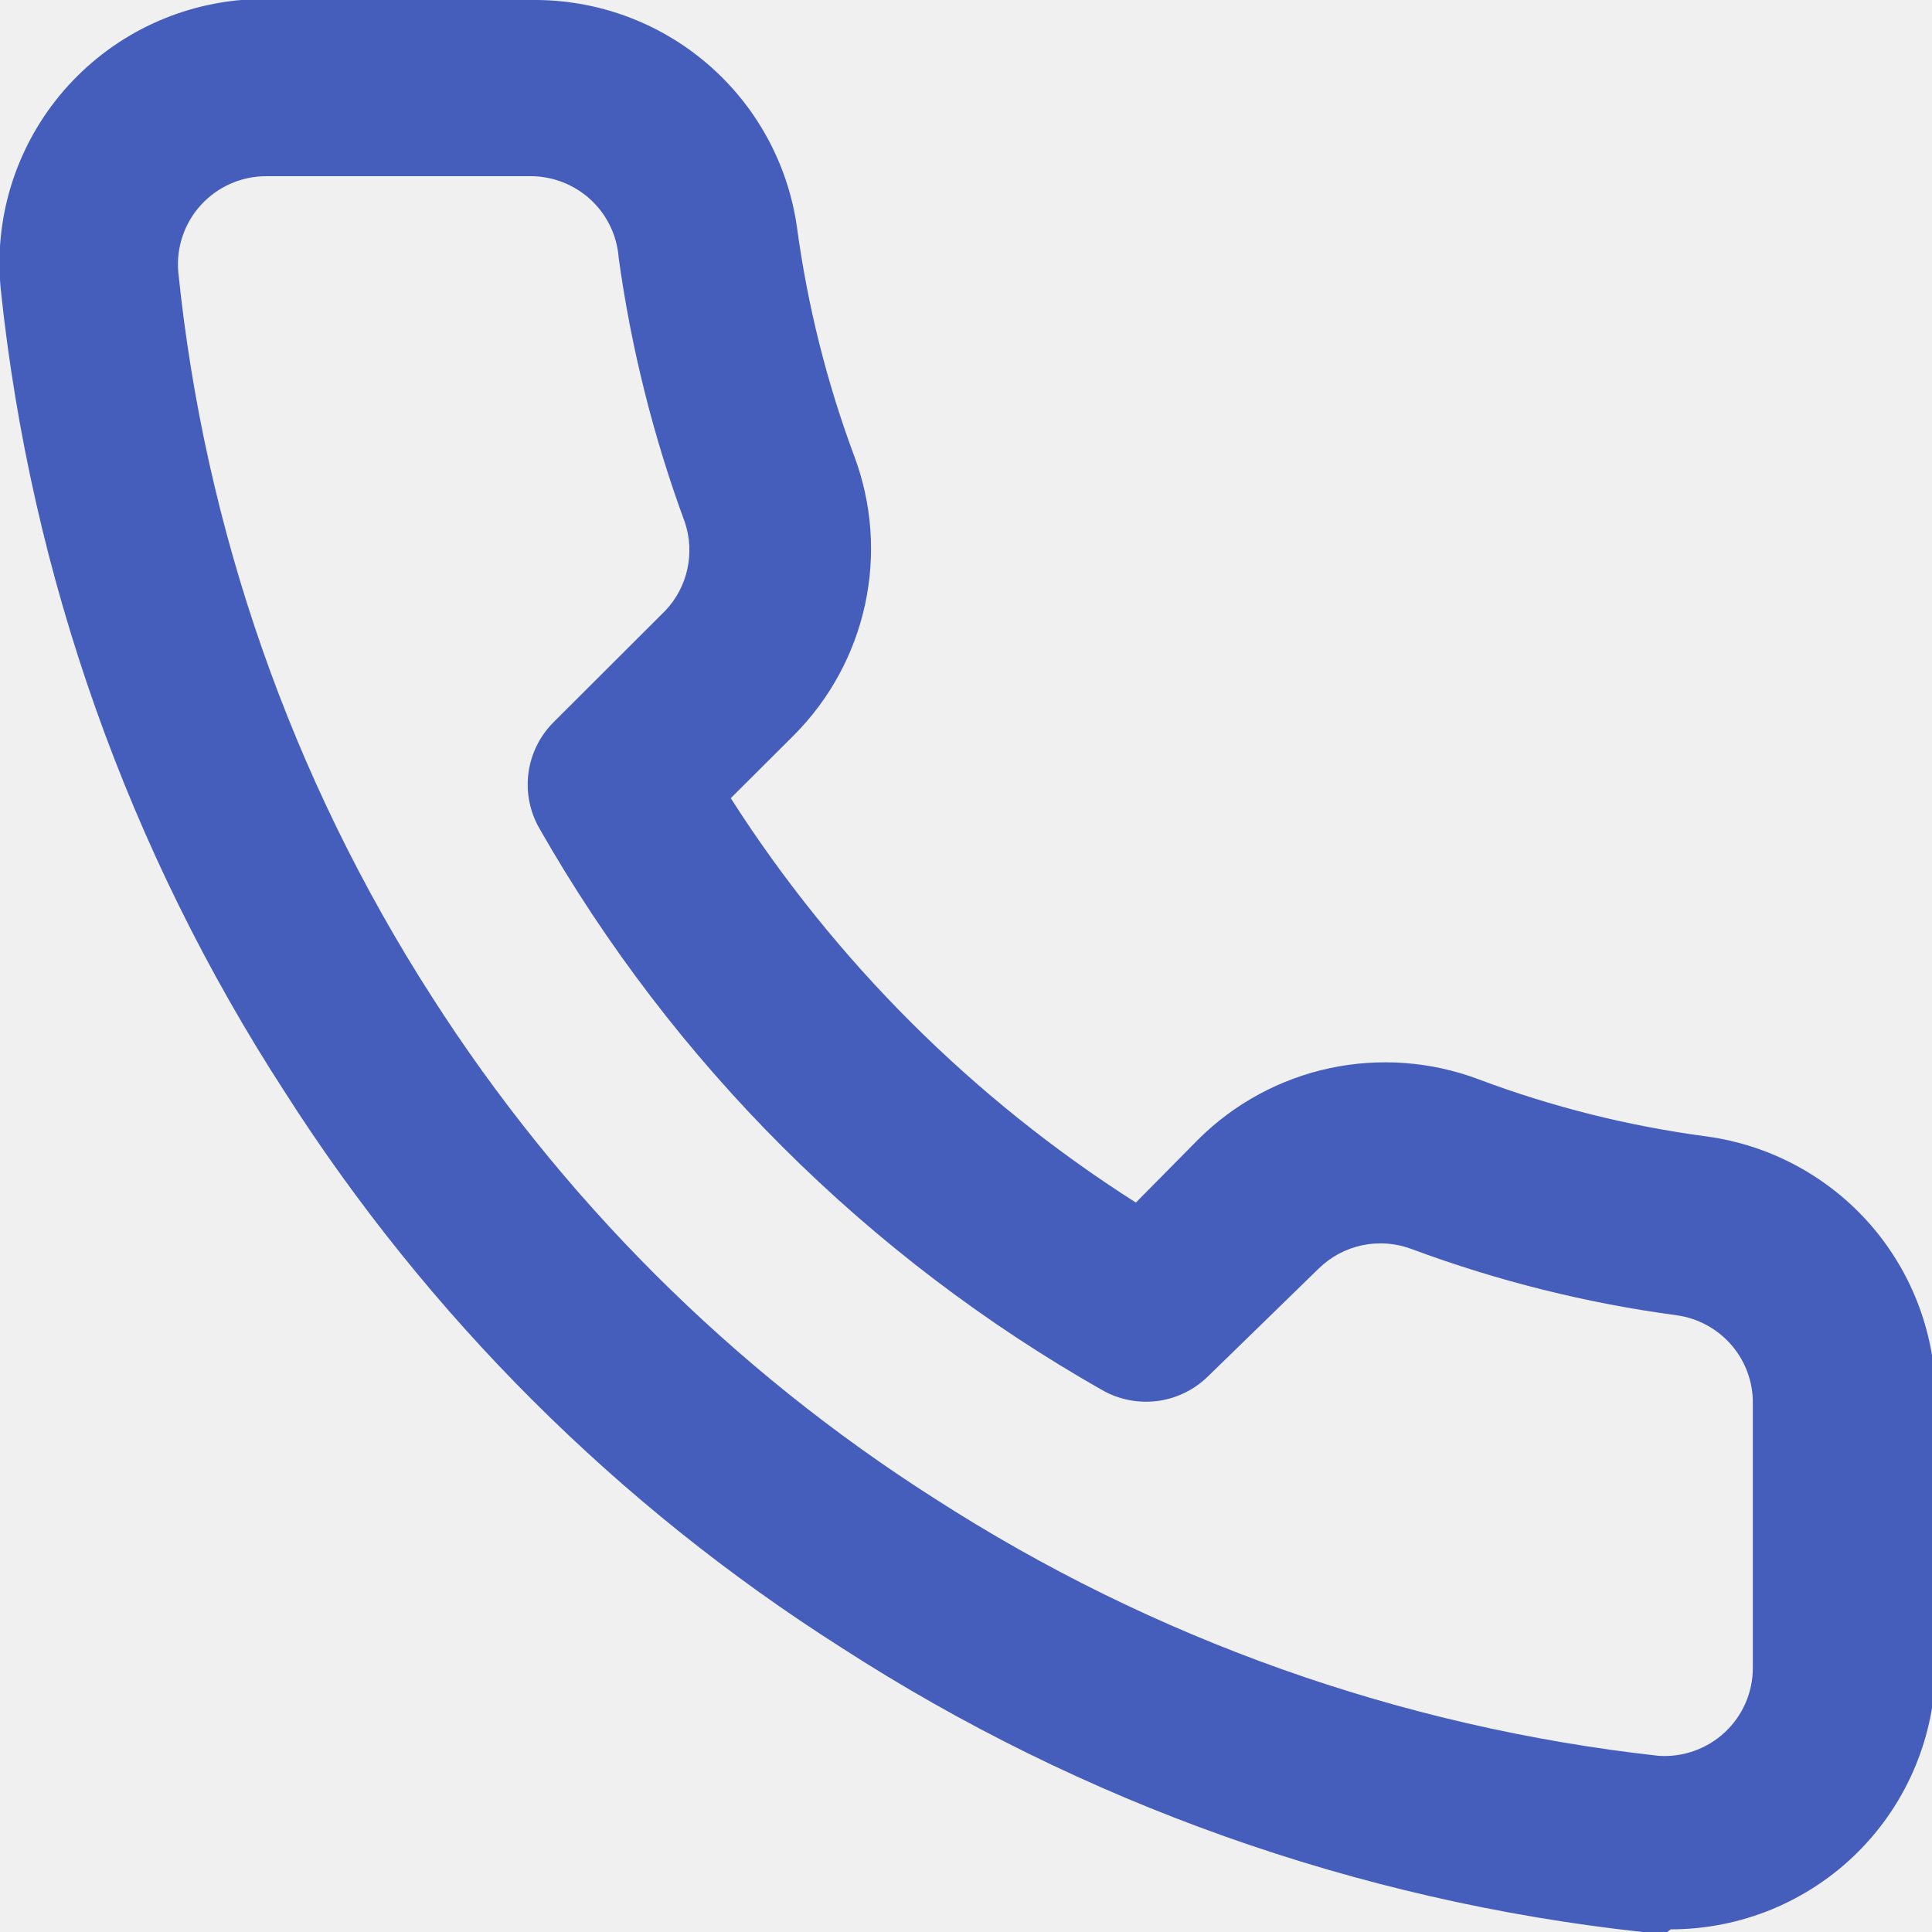
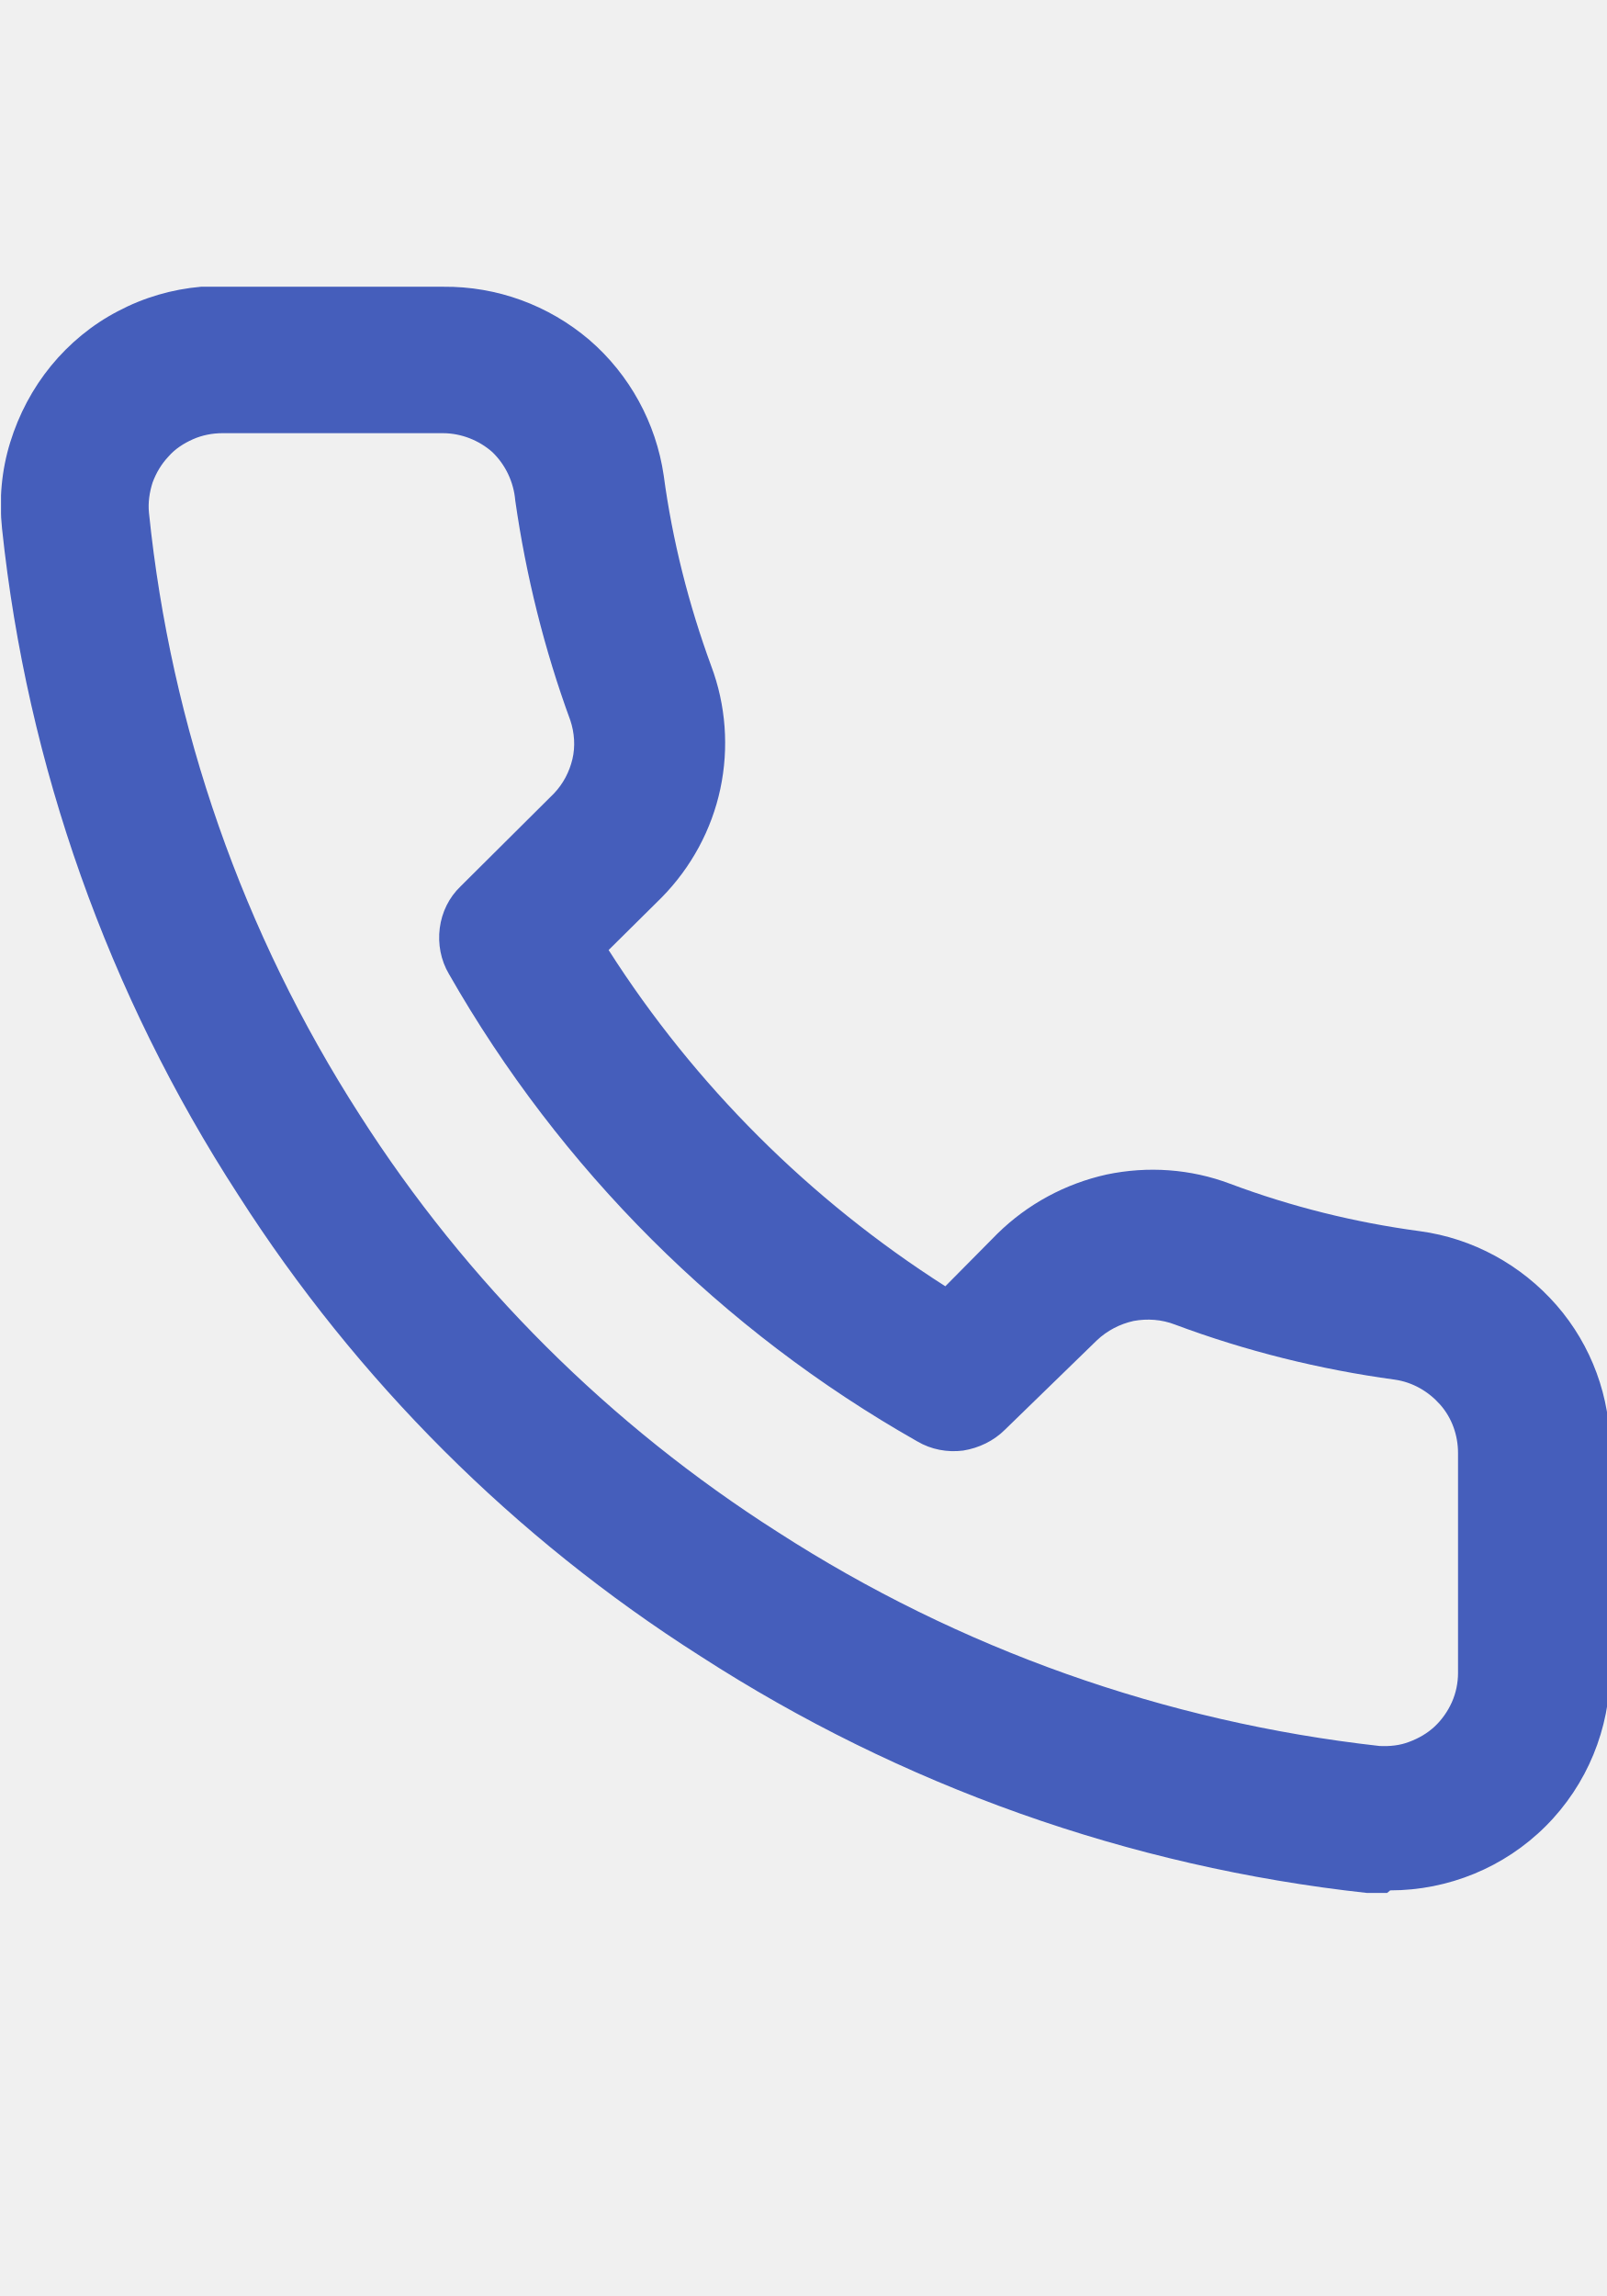
- <svg xmlns="http://www.w3.org/2000/svg" width="45" height="45" viewBox="0 0 45 45" fill="none">
-   <g clip-path="url(#clip0_6_2383)">
-     <path d="M38.833 45H38.257C31.602 44.274 25.21 42.004 19.591 38.372C14.38 35.059 9.96 30.646 6.64 25.445C2.993 19.827 0.725 13.429 0.021 6.772C-0.064 5.959 0.013 5.138 0.249 4.356C0.485 3.574 0.875 2.847 1.395 2.217C1.916 1.587 2.557 1.066 3.281 0.685C4.005 0.305 4.797 0.072 5.612 5.42762e-05H12.396C13.893 -0.015 15.343 0.514 16.478 1.488C17.613 2.462 18.354 3.815 18.563 5.294C18.809 7.117 19.257 8.906 19.899 10.629C20.311 11.731 20.398 12.926 20.15 14.075C19.902 15.225 19.33 16.279 18.502 17.114L17.021 18.591C19.44 22.38 22.661 25.595 26.457 28.01L27.917 26.532C28.755 25.701 29.815 25.128 30.97 24.88C32.125 24.633 33.328 24.722 34.434 25.137C36.151 25.783 37.938 26.23 39.758 26.471C41.243 26.675 42.603 27.413 43.584 28.546C44.563 29.679 45.096 31.13 45.082 32.627V38.782C45.082 40.415 44.432 41.981 43.276 43.136C42.119 44.29 40.551 44.938 38.915 44.938L38.833 45ZM12.376 4.104H6.208C5.922 4.103 5.639 4.161 5.376 4.276C5.114 4.39 4.879 4.558 4.685 4.769C4.492 4.979 4.344 5.228 4.253 5.499C4.161 5.769 4.127 6.056 4.153 6.341C4.768 12.347 6.789 18.125 10.053 23.208C13.059 27.912 17.058 31.904 21.77 34.904C26.849 38.177 32.619 40.228 38.627 40.896C38.909 40.916 39.192 40.877 39.458 40.783C39.724 40.689 39.968 40.541 40.175 40.348C40.381 40.156 40.546 39.923 40.658 39.664C40.77 39.405 40.828 39.126 40.827 38.844V32.688C40.832 32.19 40.655 31.707 40.33 31.33C40.005 30.953 39.553 30.706 39.059 30.636C36.952 30.354 34.884 29.837 32.892 29.097C32.523 28.956 32.122 28.923 31.736 29.003C31.349 29.083 30.994 29.273 30.713 29.549L28.143 32.052C27.824 32.368 27.41 32.572 26.965 32.631C26.519 32.69 26.067 32.602 25.676 32.38C20.203 29.275 15.671 24.752 12.56 19.289C12.338 18.899 12.25 18.447 12.309 18.002C12.369 17.558 12.572 17.144 12.889 16.826L15.5 14.22C15.754 13.951 15.93 13.618 16.009 13.257C16.089 12.895 16.069 12.519 15.953 12.168C15.219 10.177 14.702 8.114 14.411 6.012C14.374 5.497 14.145 5.014 13.768 4.66C13.39 4.307 12.893 4.108 12.376 4.104Z" fill="#455EBB" />
+ <svg xmlns="http://www.w3.org/2000/svg" xmlns:xlink="http://www.w3.org/1999/xlink" version="1.1" id="Layer_1" x="0px" y="0px" viewBox="0 0 31.5 45" style="enable-background:new 0 0 31.5 45;" xml:space="preserve">
+   <style type="text/css">
+ 	.st0{clip-path:url(#SVGID_00000143611842014187641960000016089886315449905852_);}
+ 	.st1{fill:#455EBB;}
+ </style>
+   <g>
+     <defs>
+       <rect id="SVGID_1_" x="0.02" y="5.62" width="31.48" height="31.48" />
+     </defs>
+     <clipPath id="SVGID_00000104696066147070738760000013048288552333216663_">
+       <use xlink:href="#SVGID_1_" style="overflow:visible;" />
+     </clipPath>
+     <g style="clip-path:url(#SVGID_00000104696066147070738760000013048288552333216663_);">
+       <path class="st1" d="M27.19,37.1h-0.4c-4.66-0.51-9.13-2.1-13.06-4.64c-3.65-2.32-6.74-5.41-9.06-9.04    c-2.55-3.93-4.14-8.41-4.63-13.06c-0.06-0.57-0.01-1.14,0.16-1.69c0.17-0.55,0.44-1.06,0.8-1.5C1.36,6.73,1.81,6.36,2.31,6.1    c0.51-0.27,1.06-0.43,1.63-0.48h4.75c1.05-0.01,2.06,0.36,2.86,1.04c0.79,0.68,1.31,1.63,1.46,2.66c0.17,1.27,0.49,2.53,0.93,3.73    c0.29,0.77,0.35,1.61,0.18,2.41c-0.17,0.8-0.57,1.54-1.15,2.13l-1.04,1.03c1.69,2.65,3.95,4.9,6.6,6.59l1.02-1.03    c0.59-0.58,1.33-0.98,2.14-1.16c0.81-0.17,1.65-0.11,2.42,0.18c1.2,0.45,2.45,0.76,3.72,0.93c1.04,0.14,1.99,0.66,2.68,1.45    c0.69,0.79,1.06,1.81,1.05,2.85v4.31c0,1.14-0.45,2.24-1.26,3.05c-0.81,0.81-1.91,1.26-3.05,1.26L27.19,37.1z M8.68,8.49H4.36    c-0.2,0-0.4,0.04-0.58,0.12C3.6,8.69,3.43,8.8,3.3,8.95C3.16,9.1,3.06,9.27,2.99,9.46c-0.06,0.19-0.09,0.39-0.07,0.59    c0.43,4.2,1.84,8.24,4.13,11.8c2.1,3.29,4.9,6.08,8.2,8.18c3.55,2.29,7.59,3.72,11.79,4.19c0.2,0.01,0.4-0.01,0.58-0.08    c0.19-0.07,0.36-0.17,0.5-0.3c0.14-0.13,0.26-0.3,0.34-0.48c0.08-0.18,0.12-0.38,0.12-0.57v-4.31c0-0.35-0.12-0.69-0.35-0.95    c-0.23-0.26-0.54-0.44-0.89-0.49c-1.47-0.2-2.92-0.56-4.31-1.08c-0.26-0.1-0.54-0.12-0.81-0.07c-0.27,0.06-0.52,0.19-0.72,0.38    l-1.8,1.75c-0.22,0.22-0.51,0.36-0.82,0.41c-0.31,0.04-0.63-0.02-0.9-0.18c-3.83-2.17-7-5.34-9.18-9.16    c-0.16-0.27-0.22-0.59-0.18-0.9s0.18-0.6,0.41-0.82l1.83-1.82c0.18-0.19,0.3-0.42,0.36-0.67c0.06-0.25,0.04-0.52-0.04-0.76    c-0.51-1.39-0.87-2.84-1.08-4.31c-0.03-0.36-0.19-0.7-0.45-0.95C9.39,8.63,9.04,8.49,8.68,8.49z" />
+     </g>
  </g>
-   <defs>
-     <clipPath id="clip0_6_2383">
-       <rect width="45" height="45" fill="white" />
-     </clipPath>
-   </defs>
</svg>
